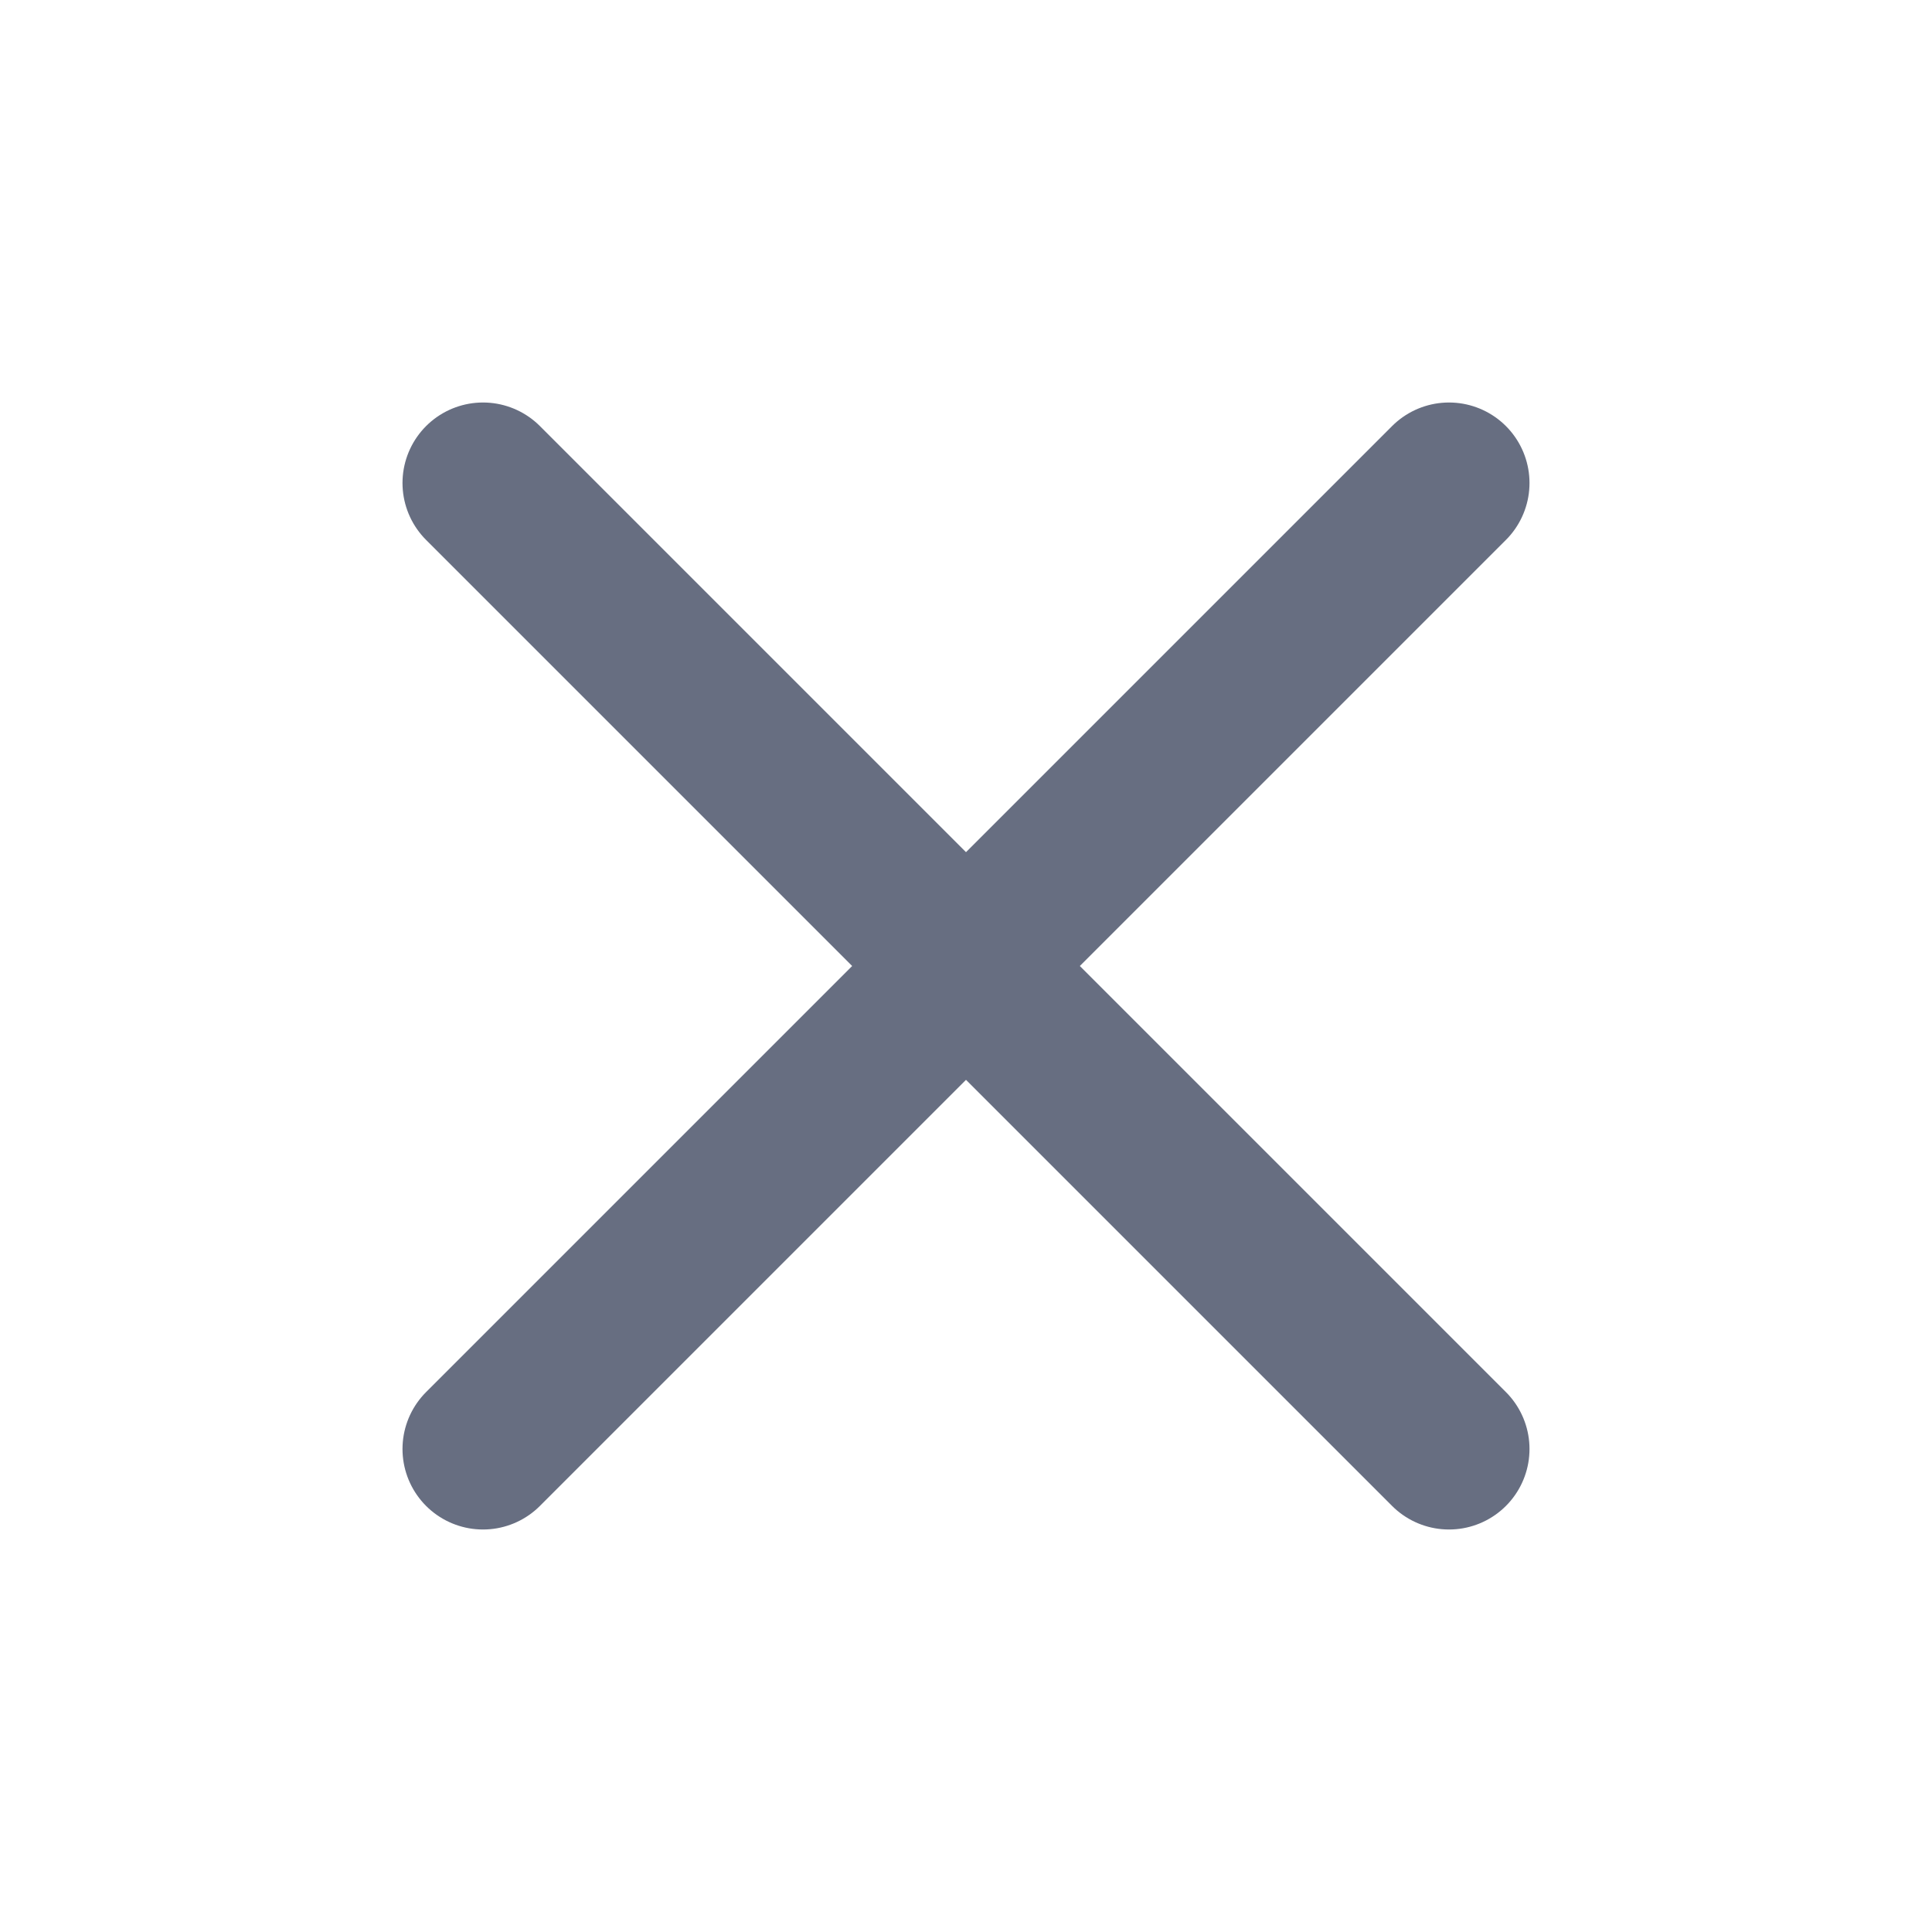
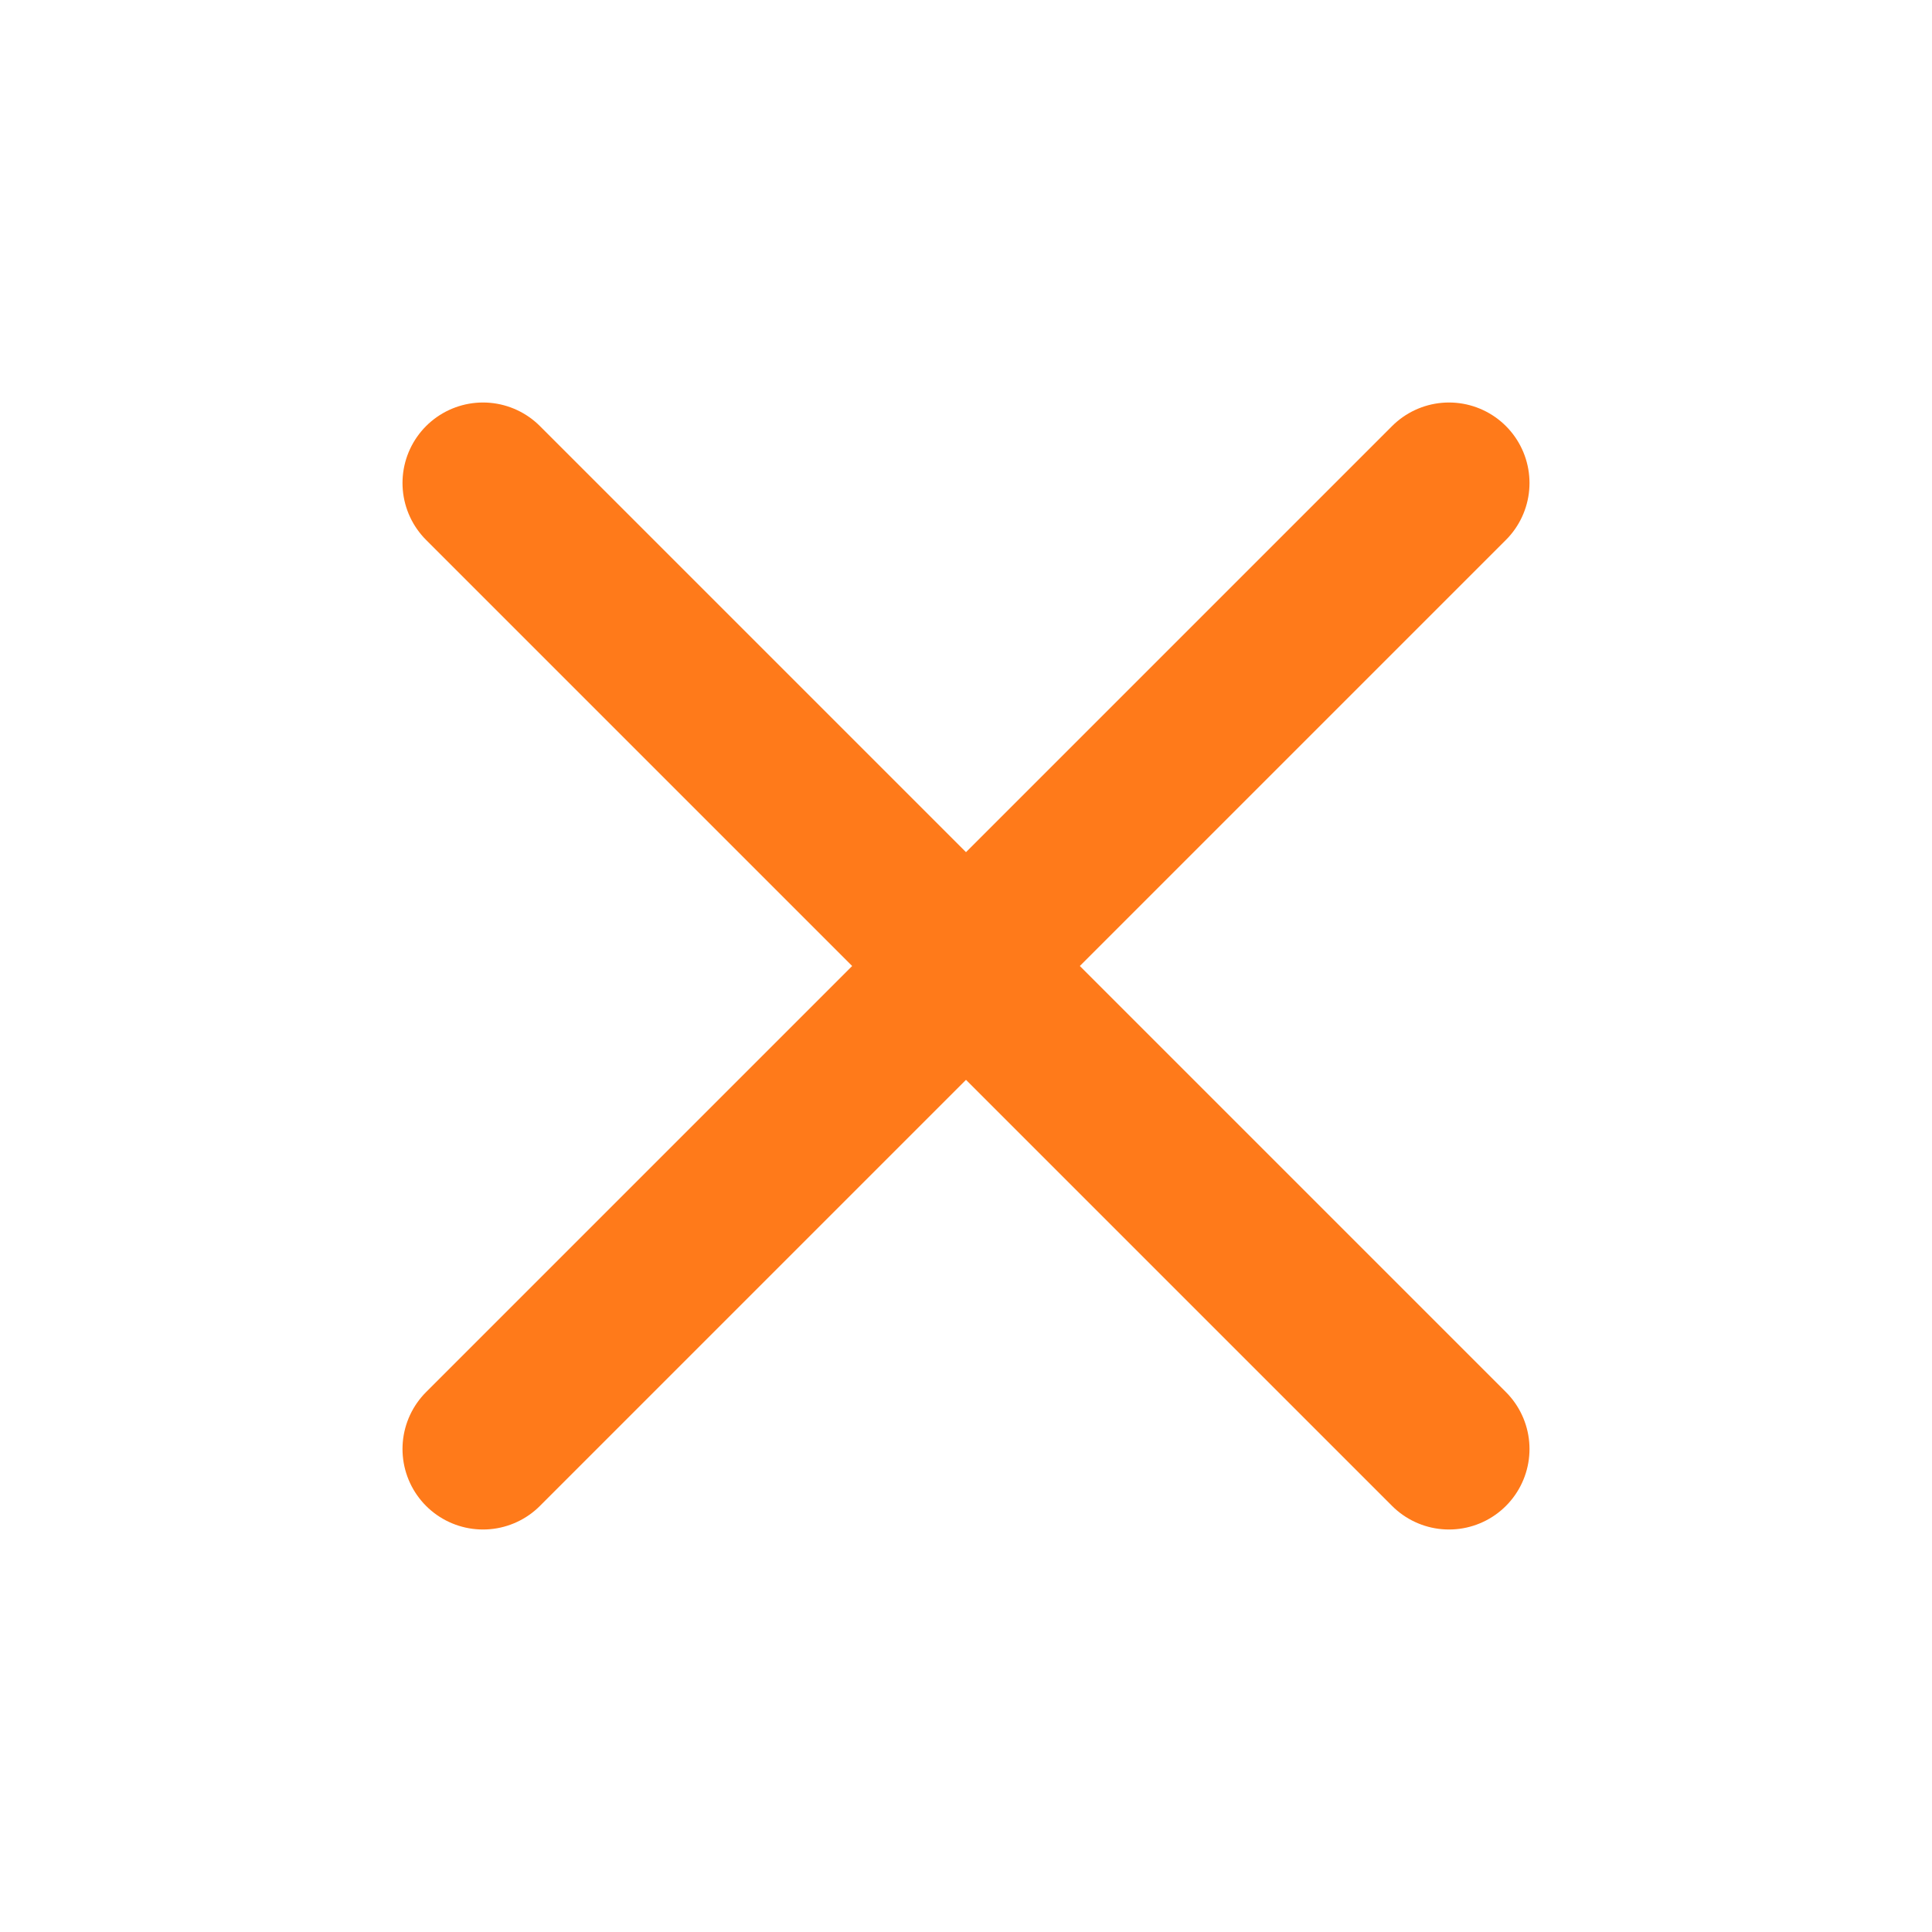
<svg xmlns="http://www.w3.org/2000/svg" width="24" height="24" viewBox="0 0 24 24" fill="none">
-   <path d="M18 6L6 18M6 6L18 18" stroke="#676E81" stroke-width="2" stroke-linecap="round" stroke-linejoin="round" />
+   <path d="M18 6L6 18M6 6L18 18" stroke="#ff7a1a" stroke-width="2" stroke-linecap="round" stroke-linejoin="round" />
</svg>
